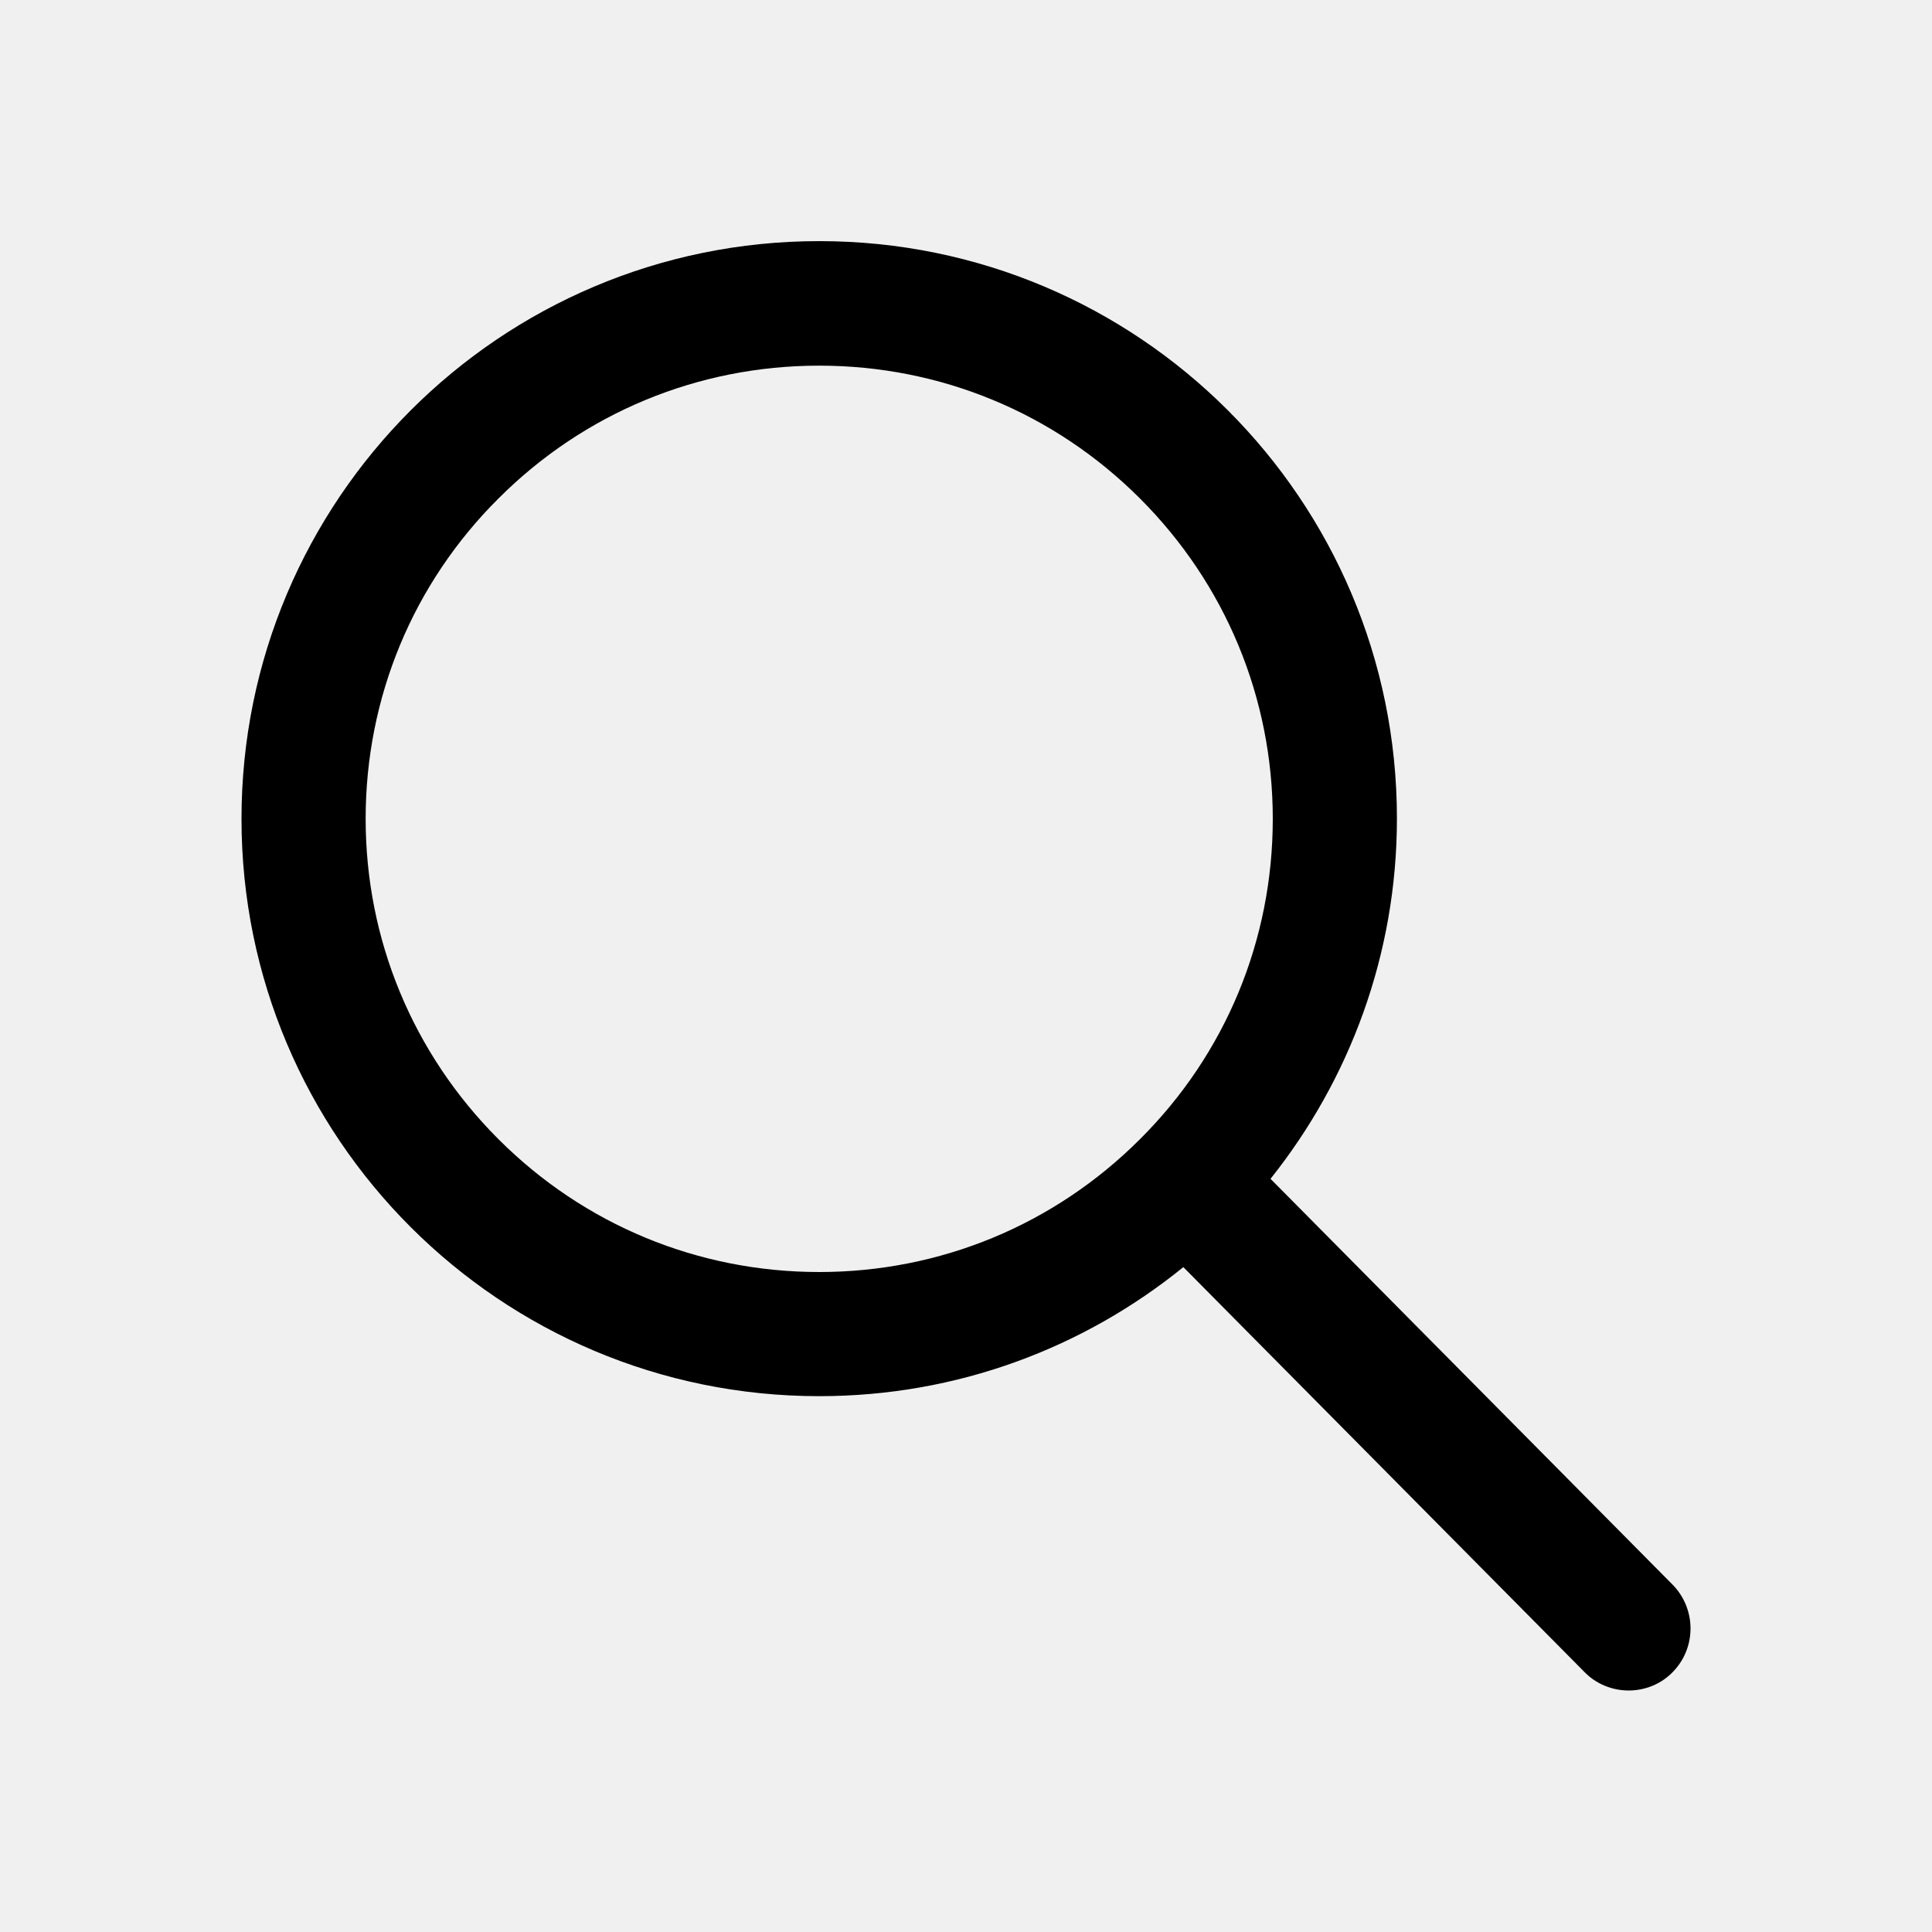
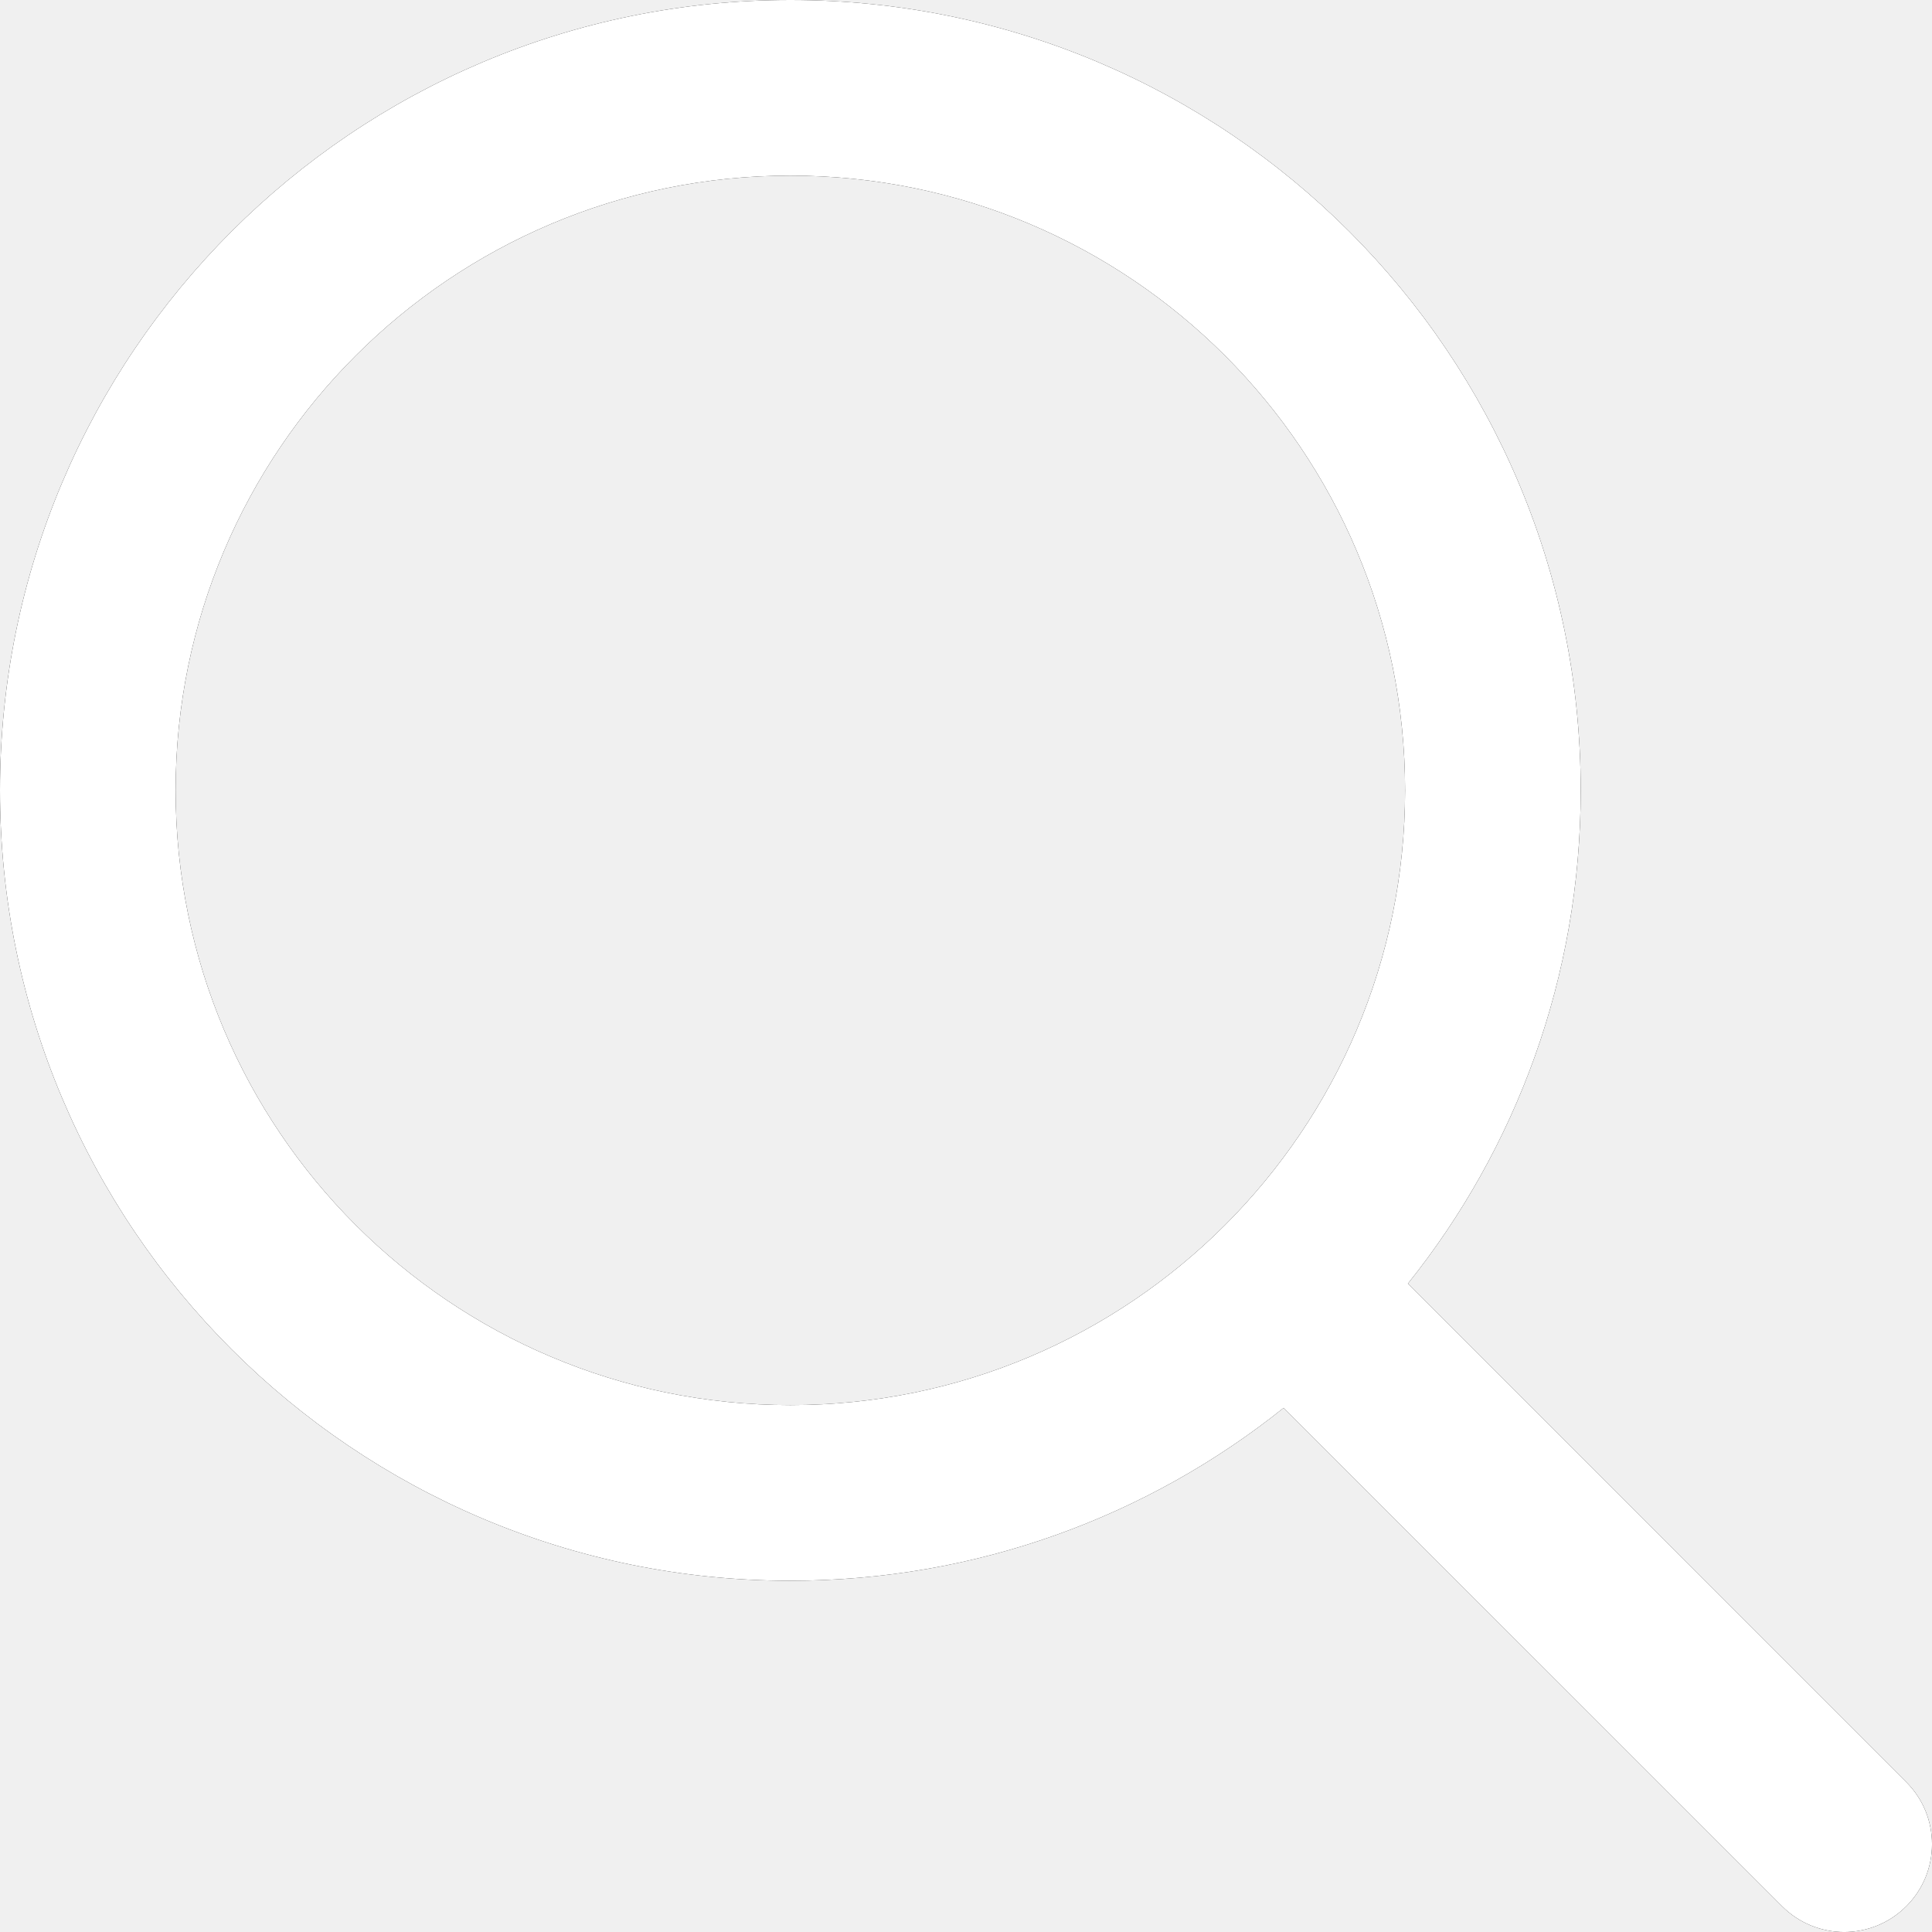
- <svg xmlns="http://www.w3.org/2000/svg" viewBox="0 0 512 512">
-   <path d="M443.5 420.2L336.7 312.4c20.9-26.2 33.5-59.4 33.5-95.5 0-84.5-68.5-153-153.1-153S64 132.5 64 217s68.5 153 153.1 153c36.6 0 70.1-12.8 96.5-34.2l106.1 107.1c3.2 3.4 7.6 5.1 11.9 5.1 4.1 0 8.2-1.5 11.3-4.5 6.6-6.3 6.8-16.7.6-23.3zm-226.4-83.1c-32.1 0-62.3-12.5-85-35.2-22.7-22.7-35.2-52.9-35.2-84.9 0-32.1 12.5-62.3 35.2-84.9 22.7-22.7 52.9-35.2 85-35.2s62.3 12.5 85 35.2c22.7 22.7 35.2 52.9 35.2 84.9 0 32.1-12.5 62.3-35.2 84.9-22.7 22.7-52.9 35.2-85 35.2z" />
+ <svg xmlns="http://www.w3.org/2000/svg" xmlns:xlink="http://www.w3.org/1999/xlink" width="22px" height="22px" viewBox="0 0 22 22" version="1.1">
+   <defs>
+     <path d="M9,0 C13.971,0 18,4.029 18,9 C18,11.125 17.264,13.078 16.032,14.617 L21.707,20.293 C22.098,20.683 22.098,21.317 21.707,21.707 C21.317,22.098 20.683,22.098 20.293,21.707 L20.293,21.707 L14.617,16.032 C13.078,17.264 11.125,18 9,18 C4.029,18 0,13.971 0,9 C0,4.029 4.029,0 9,0 Z M9,2 C5.134,2 2,5.134 2,9 C2,12.866 5.134,16 9,16 C12.866,16 16,12.866 16,9 C16,5.134 12.866,2 9,2 Z" id="path-1" />
+   </defs>
+   <g id="Symbols" stroke="none" stroke-width="1" fill="none" fill-rule="evenodd">
+     <g id="Seacrh-Box-S" transform="translate(-1367, -39)">
+       <g id="Seacrh-Box">
+         <g id="Icon-/-Search" transform="translate(1348, 20)">
+           <g id="search" transform="translate(19, 19)">
+             <g id="Color-/-Smoke">
+               <mask id="mask-2" fill="white">
+                 <use xlink:href="#path-1" />
+               </mask>
+               <use id="Mask" fill="#000000" fill-rule="nonzero" xlink:href="#path-1" />
+               <g mask="url(#mask-2)" fill="#FFFFFF" id="White">
+                 <g transform="translate(-19, -19)">
+                   <rect x="0" y="0" width="60" height="60" />
+                 </g>
+               </g>
+             </g>
+           </g>
+         </g>
+       </g>
+     </g>
+   </g>
</svg>
